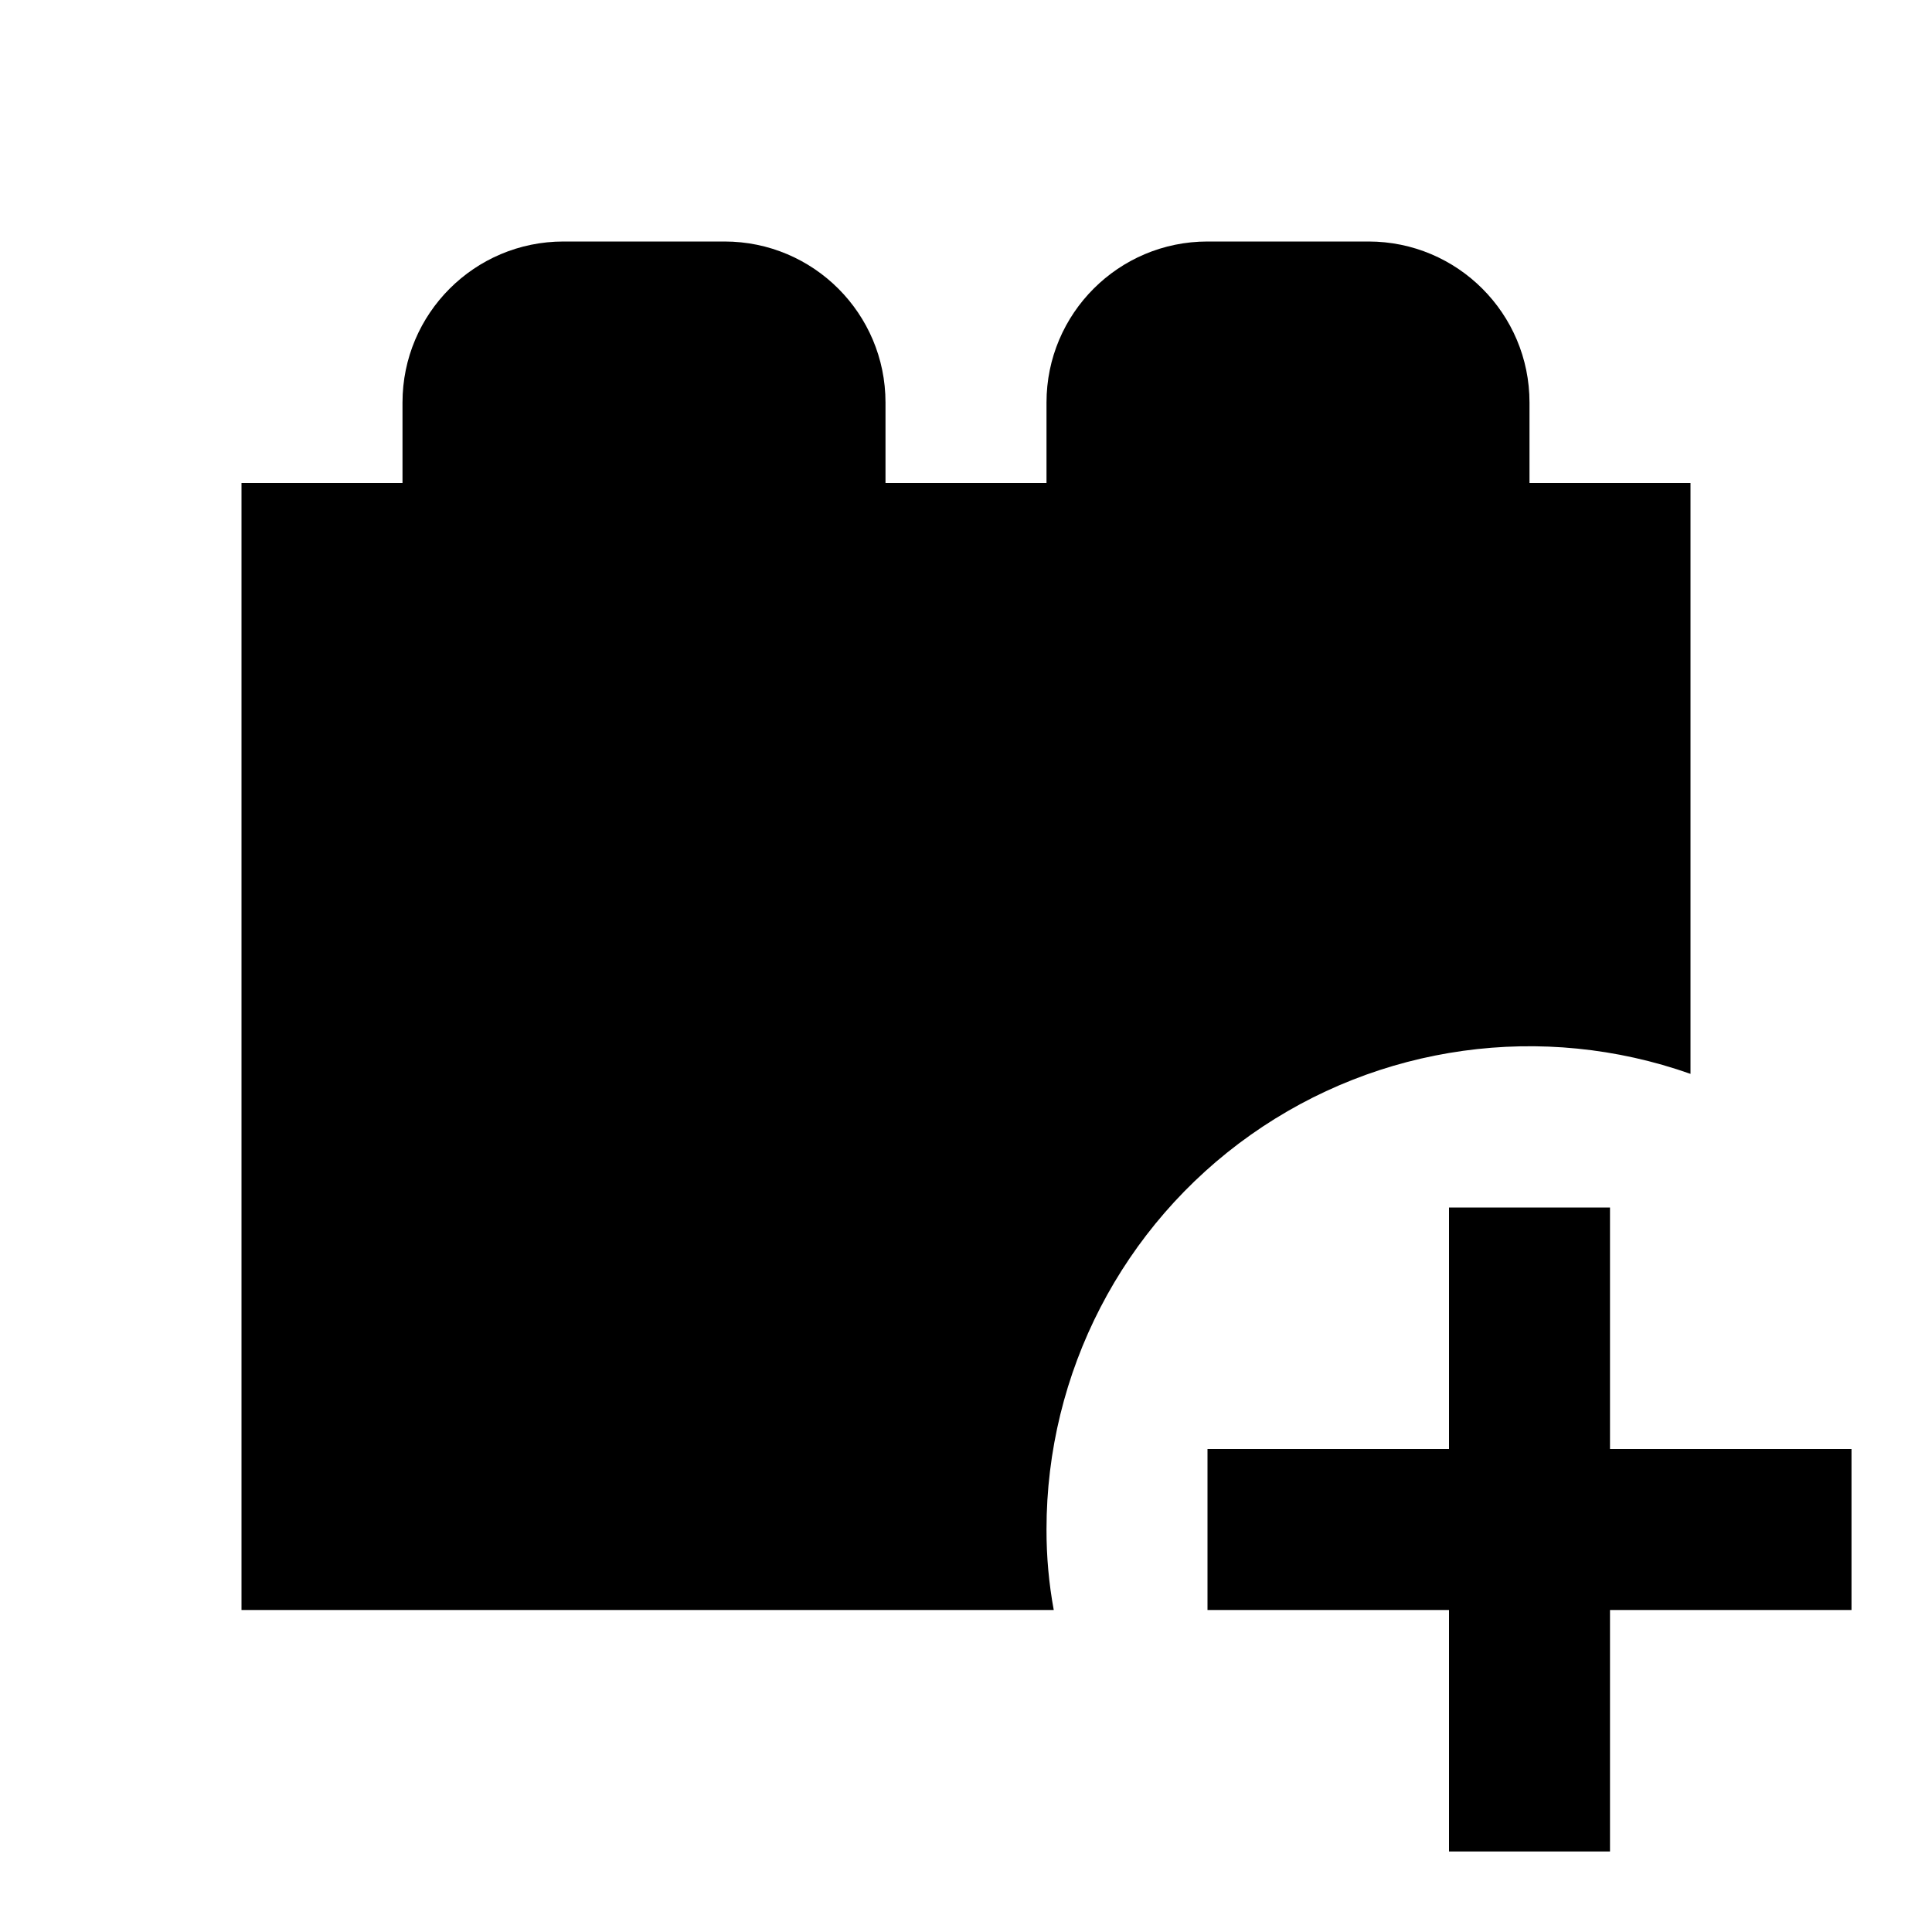
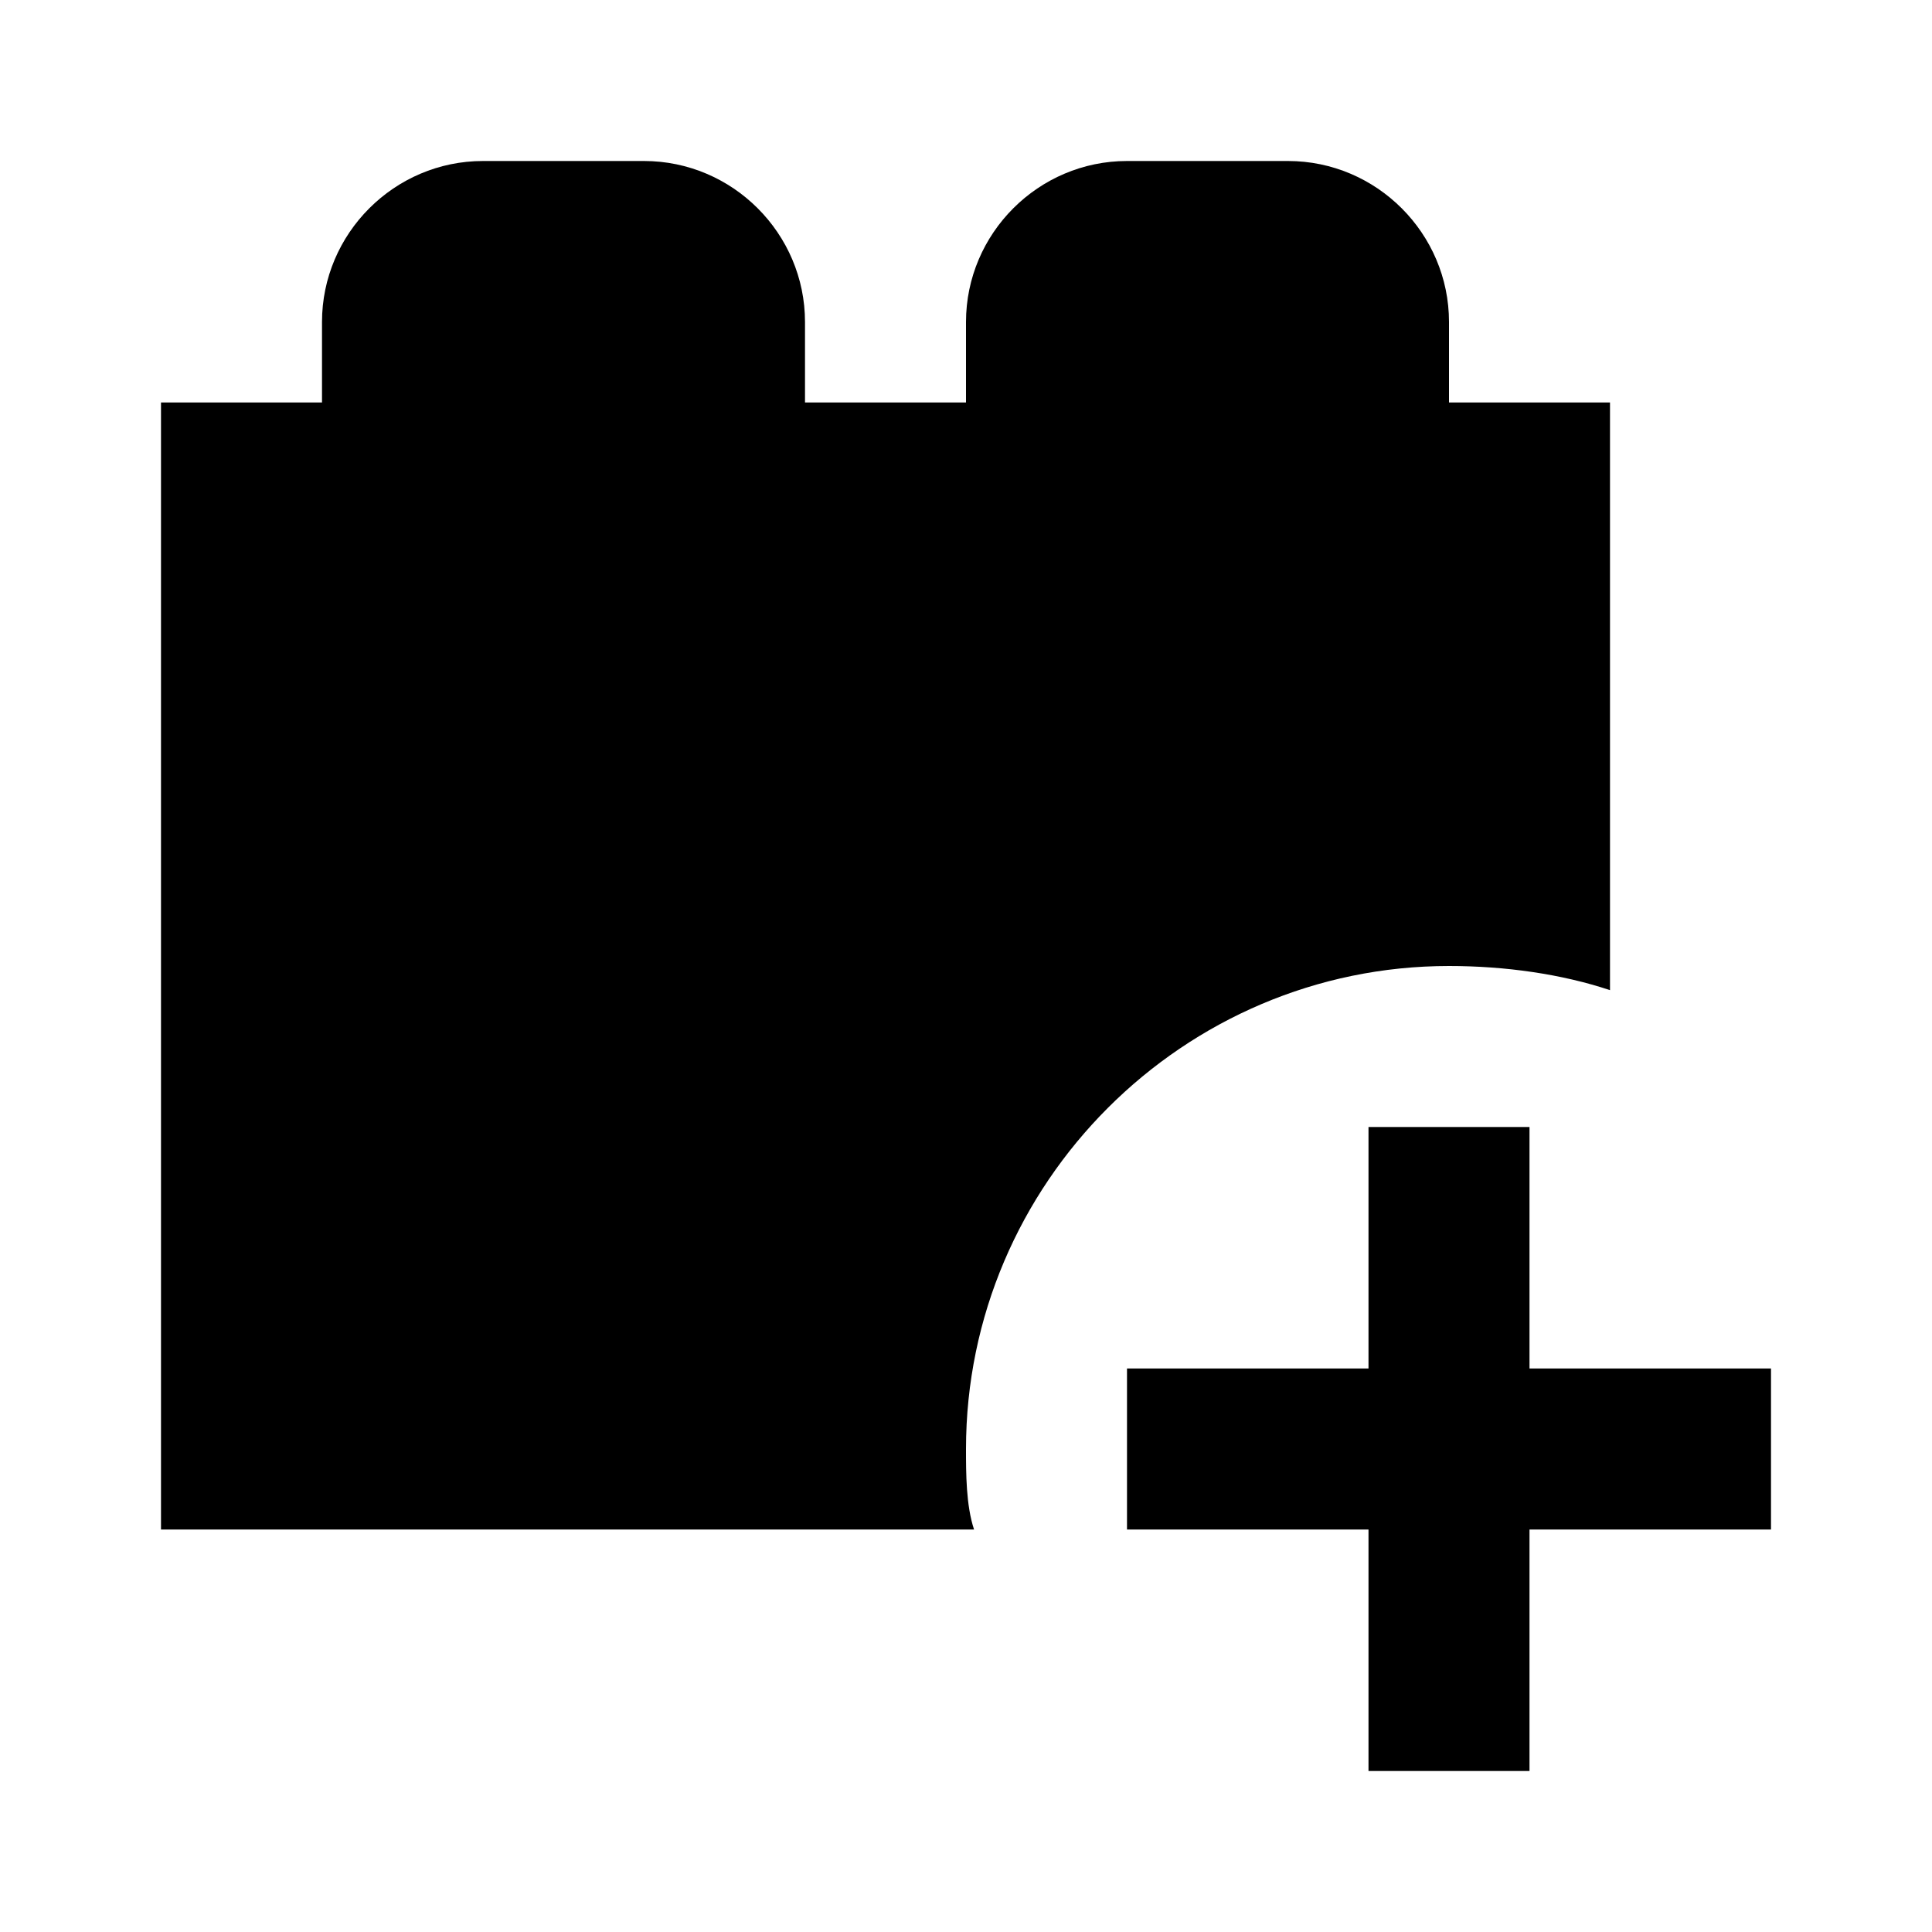
- <svg xmlns="http://www.w3.org/2000/svg" style="width:24px;height:24px" viewBox="0 0 24 24">
-   <path d="M19 6V5a2 2 0 00-2-2h-2a2 2 0 00-2 2v1h-2V5a2 2 0 00-2-2H7a2 2 0 00-2 2v1H3v14h10.09a5.47 5.47 0 01-.09-1 6 6 0 018-5.66V6m-1 9v3h3v2h-3v3h-2v-3h-3v-2h3v-3z" />
+ <svg xmlns="http://www.w3.org/2000/svg" viewBox="0 0 24 24">
+   <path d="M18 5V4c0-1.1-.9-2-2-2h-2c-1.1 0-2 .9-2 2v1h-2V4c0-1.1-.9-2-2-2H6c-1.1 0-2 .9-2 2v1H2v14h10.1c-.1-.3-.1-.7-.1-1 0-3.3 2.7-6 6-6 .7 0 1.4.1 2 .3V5m-1 9v3h3v2h-3v3h-2v-3h-3v-2h3v-3h2z" />
</svg>
